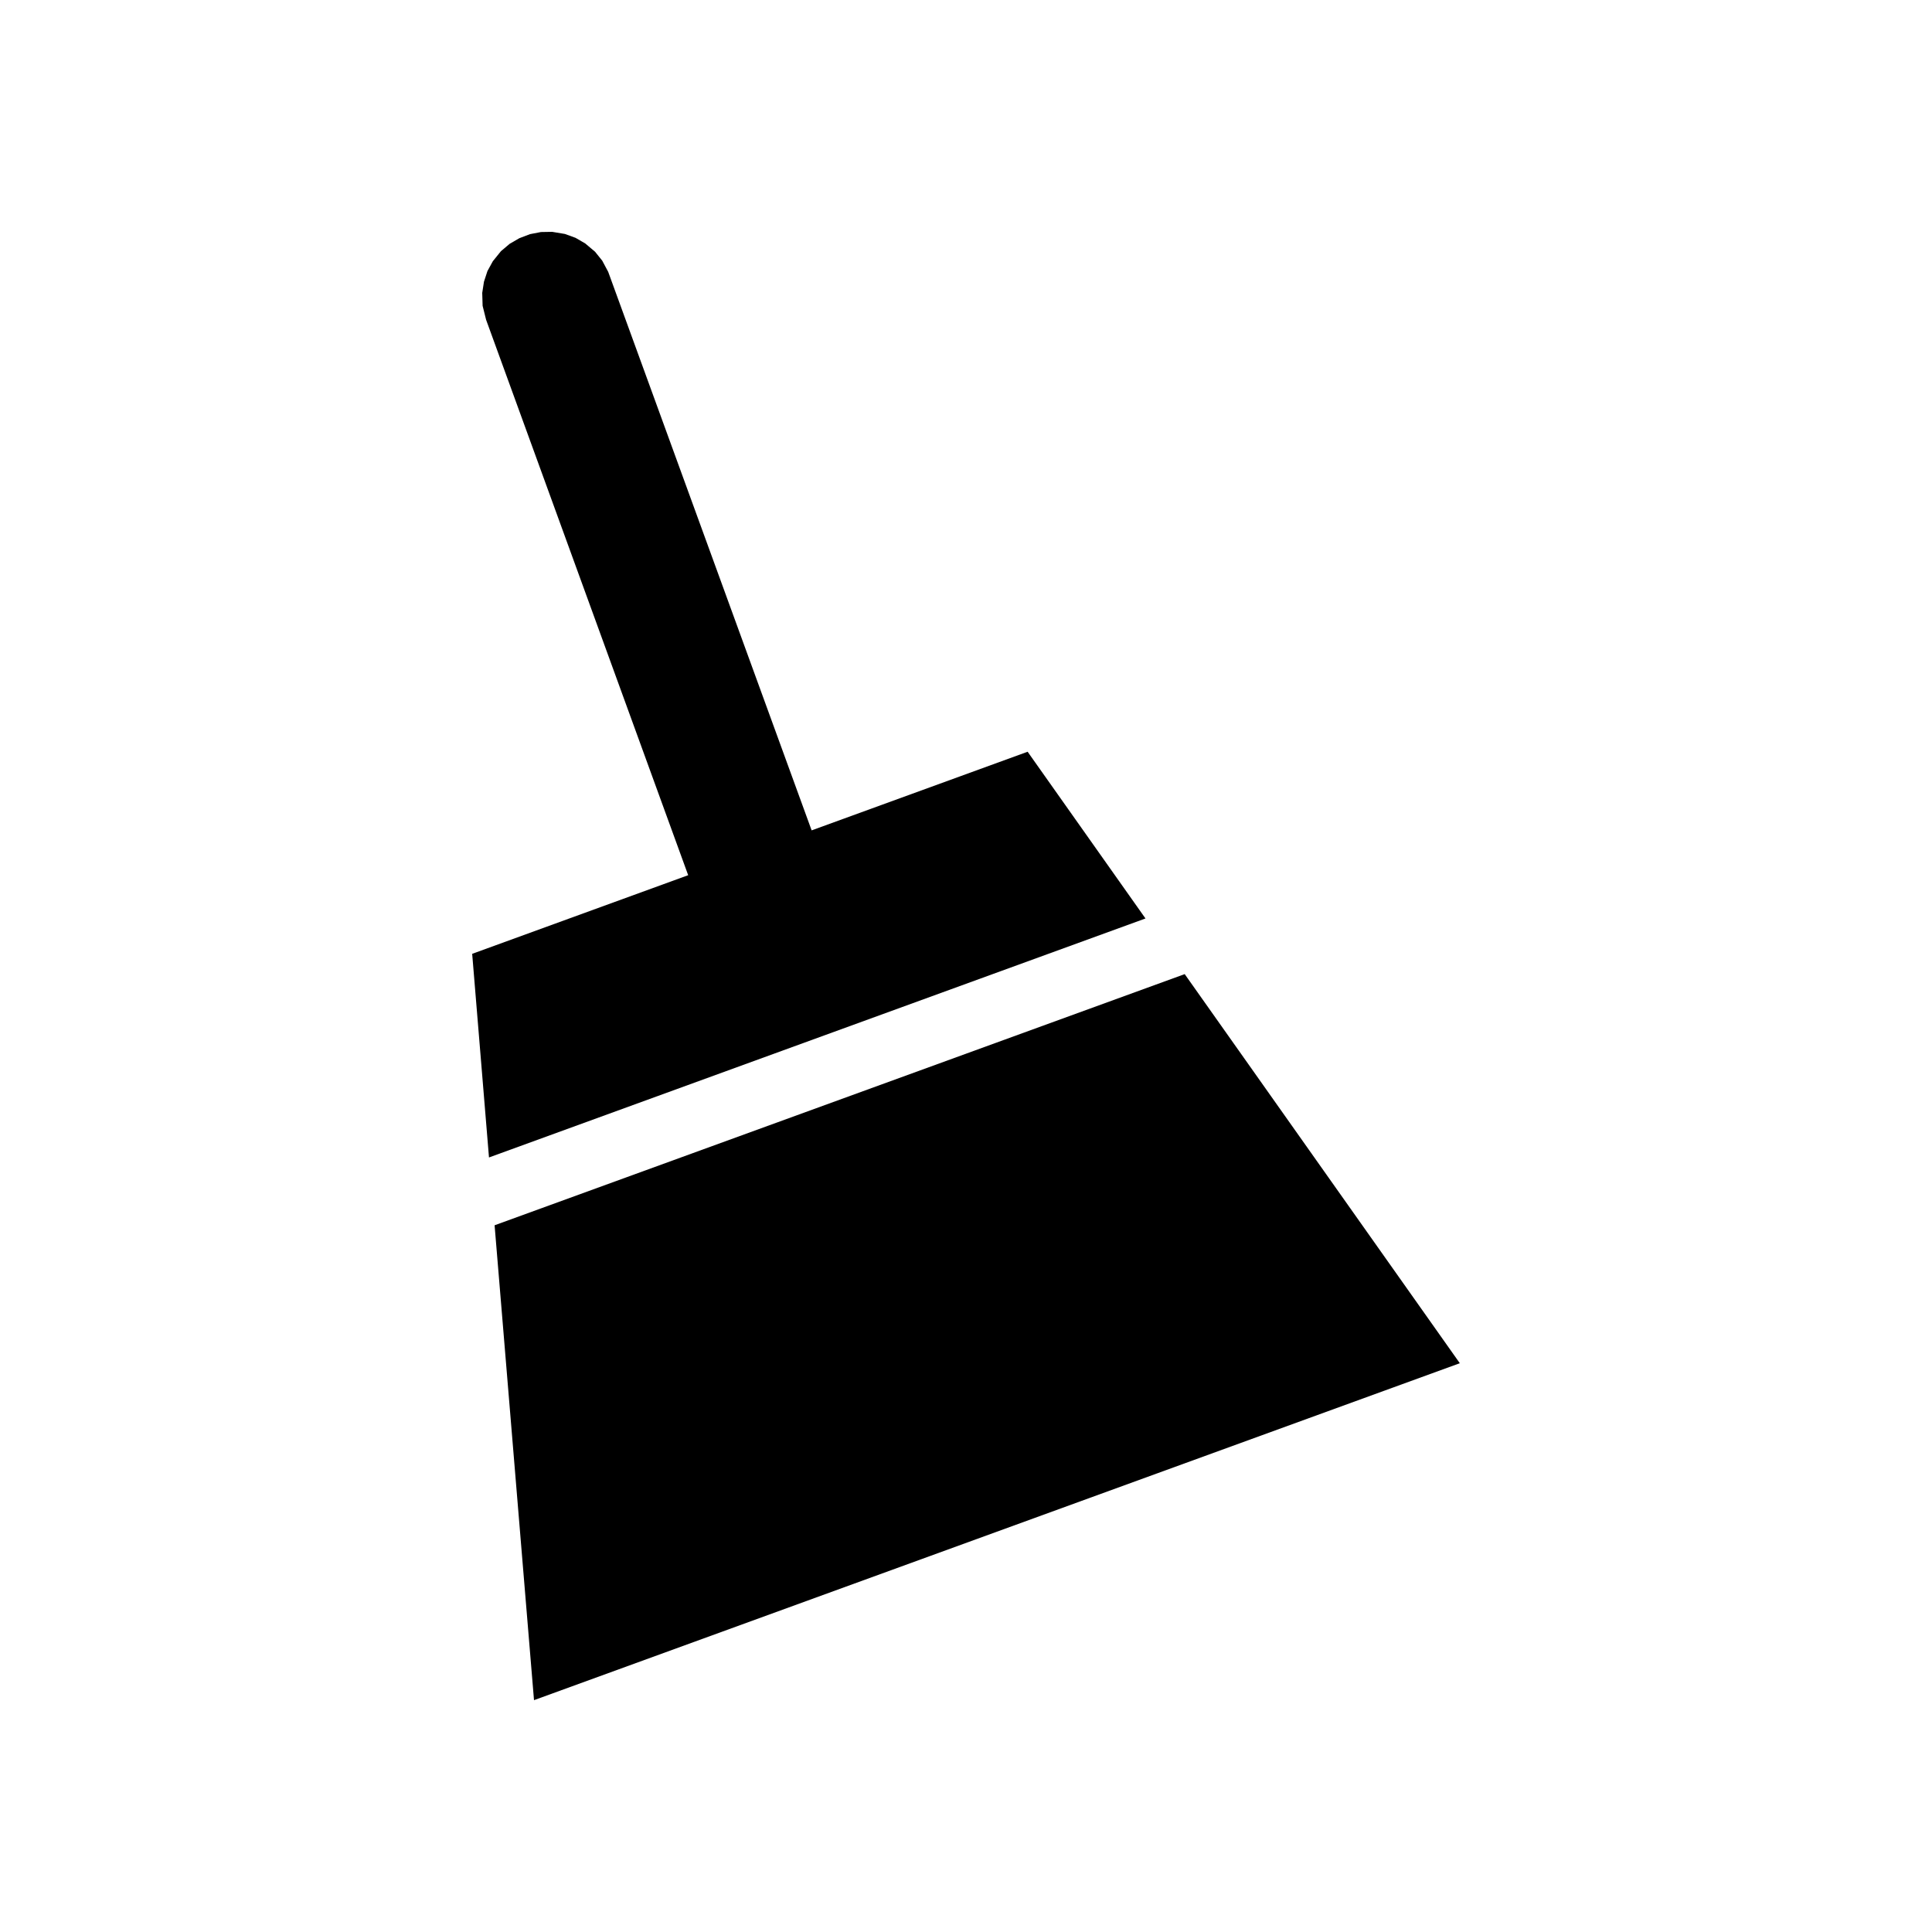
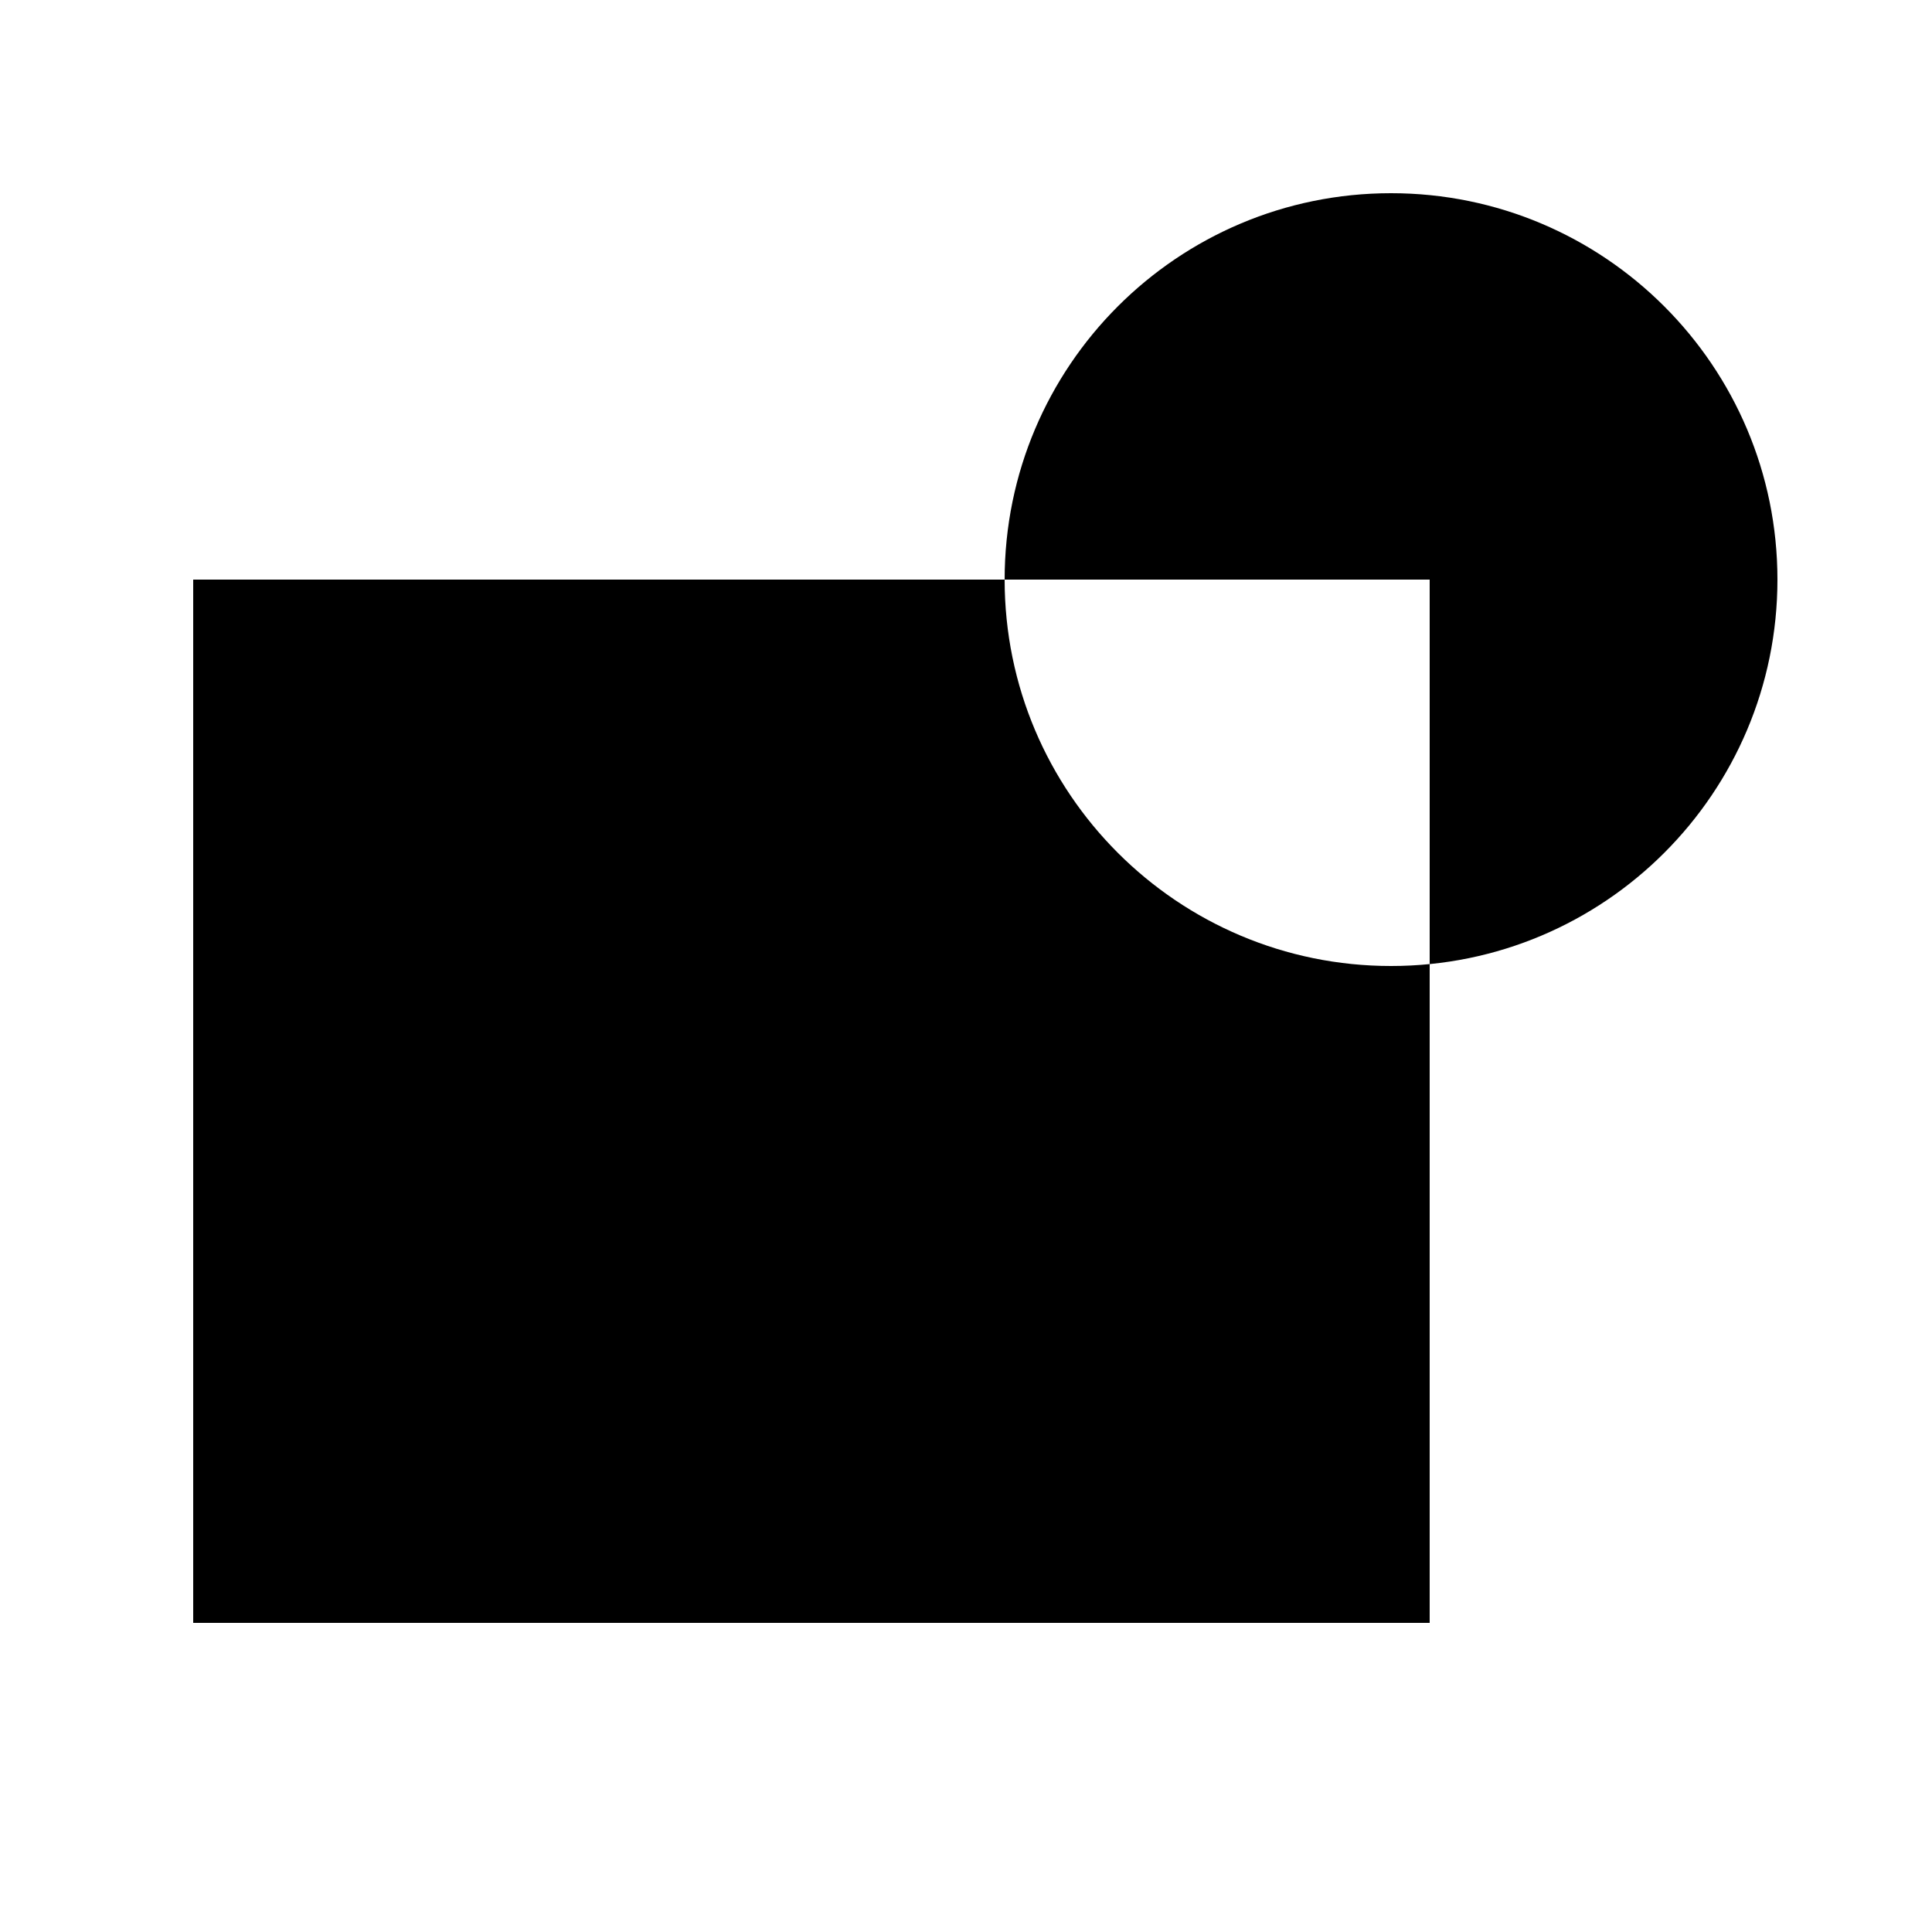
<svg xmlns="http://www.w3.org/2000/svg" width="100" height="100" viewBox="0 0 100 100" fill="none">
-   <path fill-rule="evenodd" clip-rule="evenodd" d="M31.48 14.07L31.17 13.49L30.80 13.03L30.29 12.60L29.79 12.31L29.24 12.11L28.58 12L28 12.01L27.43 12.12L26.88 12.33L26.38 12.62L25.93 13L25.51 13.52L25.23 14.03L25.05 14.58L24.96 15.16L24.98 15.83L25.16 16.55L35.62 45.30L24.44 49.37L25.31 59.91L59.29 47.54L53.19 38.91L42.01 42.98ZM27.64 88L75.56 70.56L61.32 50.42L25.60 63.42Z" fill="black" />
+   <path fill-rule="evenodd" clip-rule="evenodd" d="M10 30L74 30L74 84L10 84ZM52 30A20 20 0 1 0 92 30A20 20 0 1 0 52 30Z" fill="black" />
</svg>
